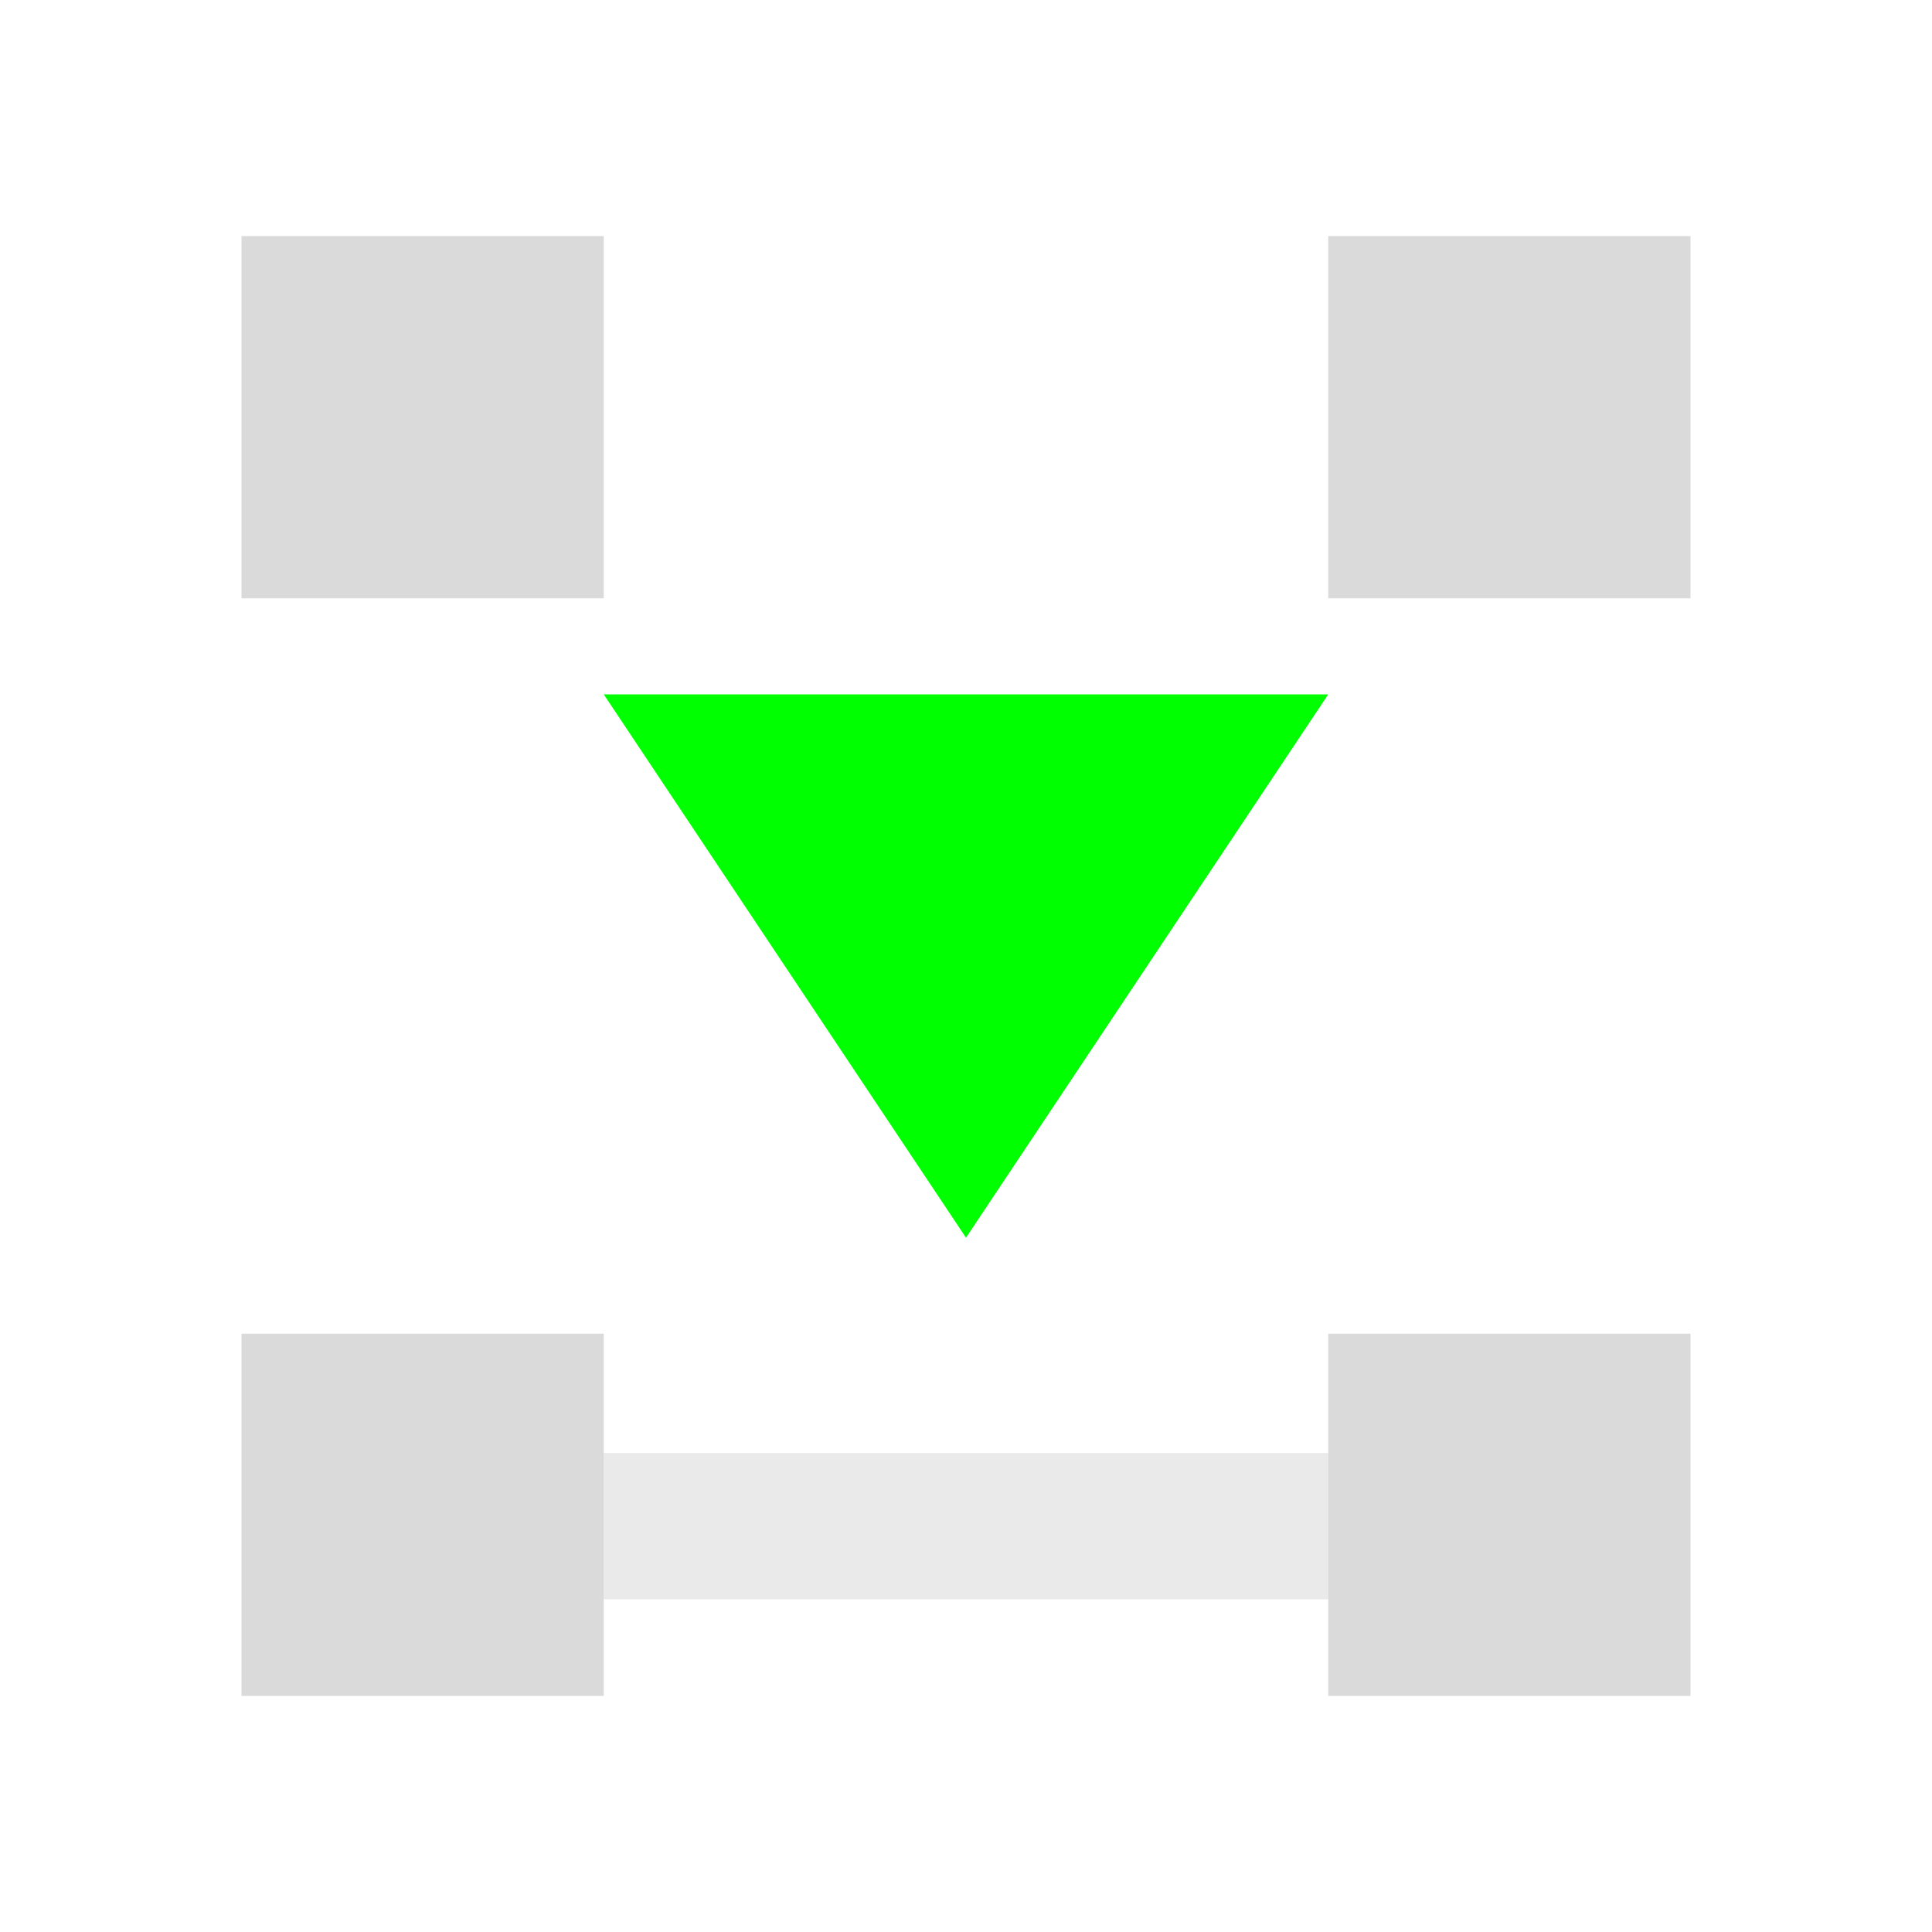
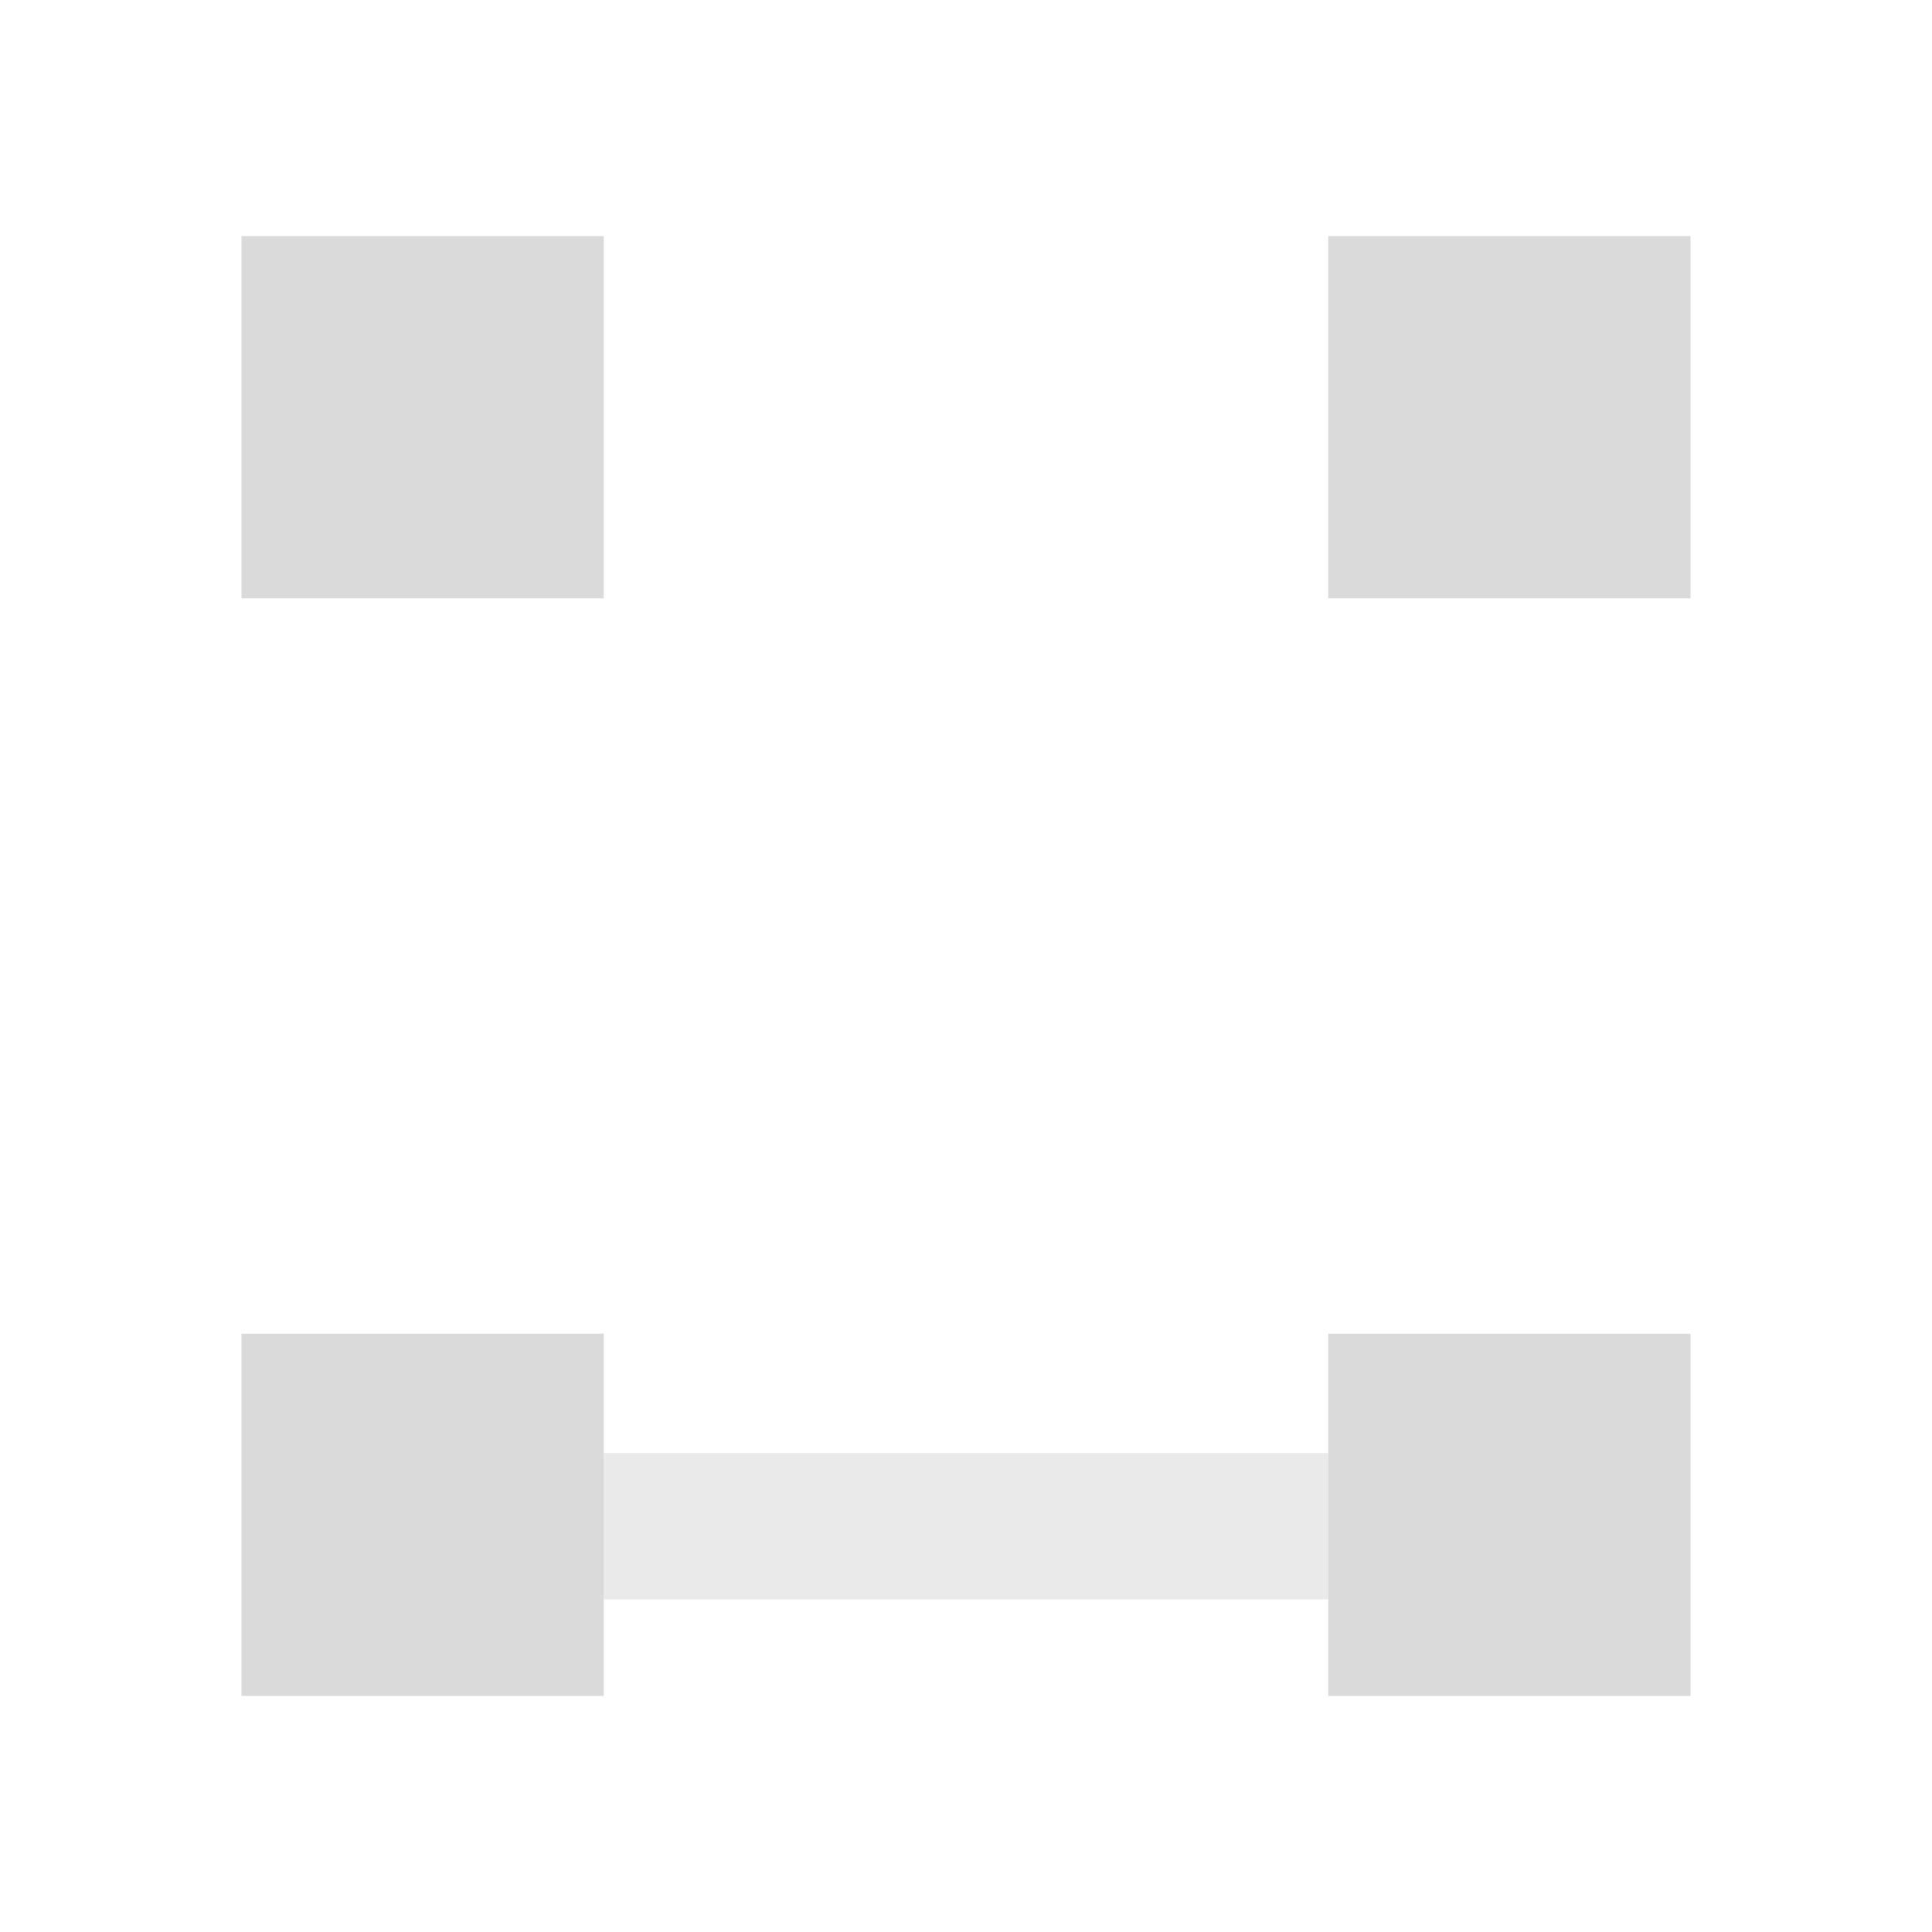
<svg xmlns="http://www.w3.org/2000/svg" width="22" height="22" viewBox="0 0 22 22" version="1.1" id="svg8">
  <defs id="ol-defs">
    <style id="current-color-scheme">      .ColorScheme-Text {
        color:#d0d0d0;
        stop-color:#d0d0d0;
      }
      .ColorScheme-Background {
        color:#212121;
        stop-color:#212121;
      }
      .ColorScheme-Highlight {
        color:#0039a9;
        stop-color:#0039a9;
      }
      .ColorScheme-ViewText {
        color:#d0d0d0;
        stop-color:#d0d0d0;
      }
      .ColorScheme-ViewBackground {
        color:#19191b;
        stop-color:#19191b;
      }
      .ColorScheme-ViewHover {
        color:#005cc7;
        stop-color:#005cc7;
      }
      .ColorScheme-ViewFocus{
        color:#002466;
        stop-color:#002466;
      }
      .ColorScheme-ButtonText {
        color:#d0d0d0;
        stop-color:#d0d0d0;
      }
      .ColorScheme-ButtonBackground {
        color:#232323;
        stop-color:#232323;                             
      }                                                 
      .ColorScheme-ButtonHover {                        
        color:#005cc7;                                  
        stop-color:#005cc7;                             
      }                                                 
      .ColorScheme-ButtonFocus{                         
        color:#0039a9;                                  
        stop-color:#0039a9;                             
      }</style>
    <style id="current-color-scheme-7">      .ColorScheme-Text {
        color:#d0d0d0;
        stop-color:#d0d0d0;
      }
      .ColorScheme-Background {
        color:#212121;
        stop-color:#212121;
      }
      .ColorScheme-Highlight {
        color:#0039a9;
        stop-color:#0039a9;
      }
      .ColorScheme-ViewText {
        color:#d0d0d0;
        stop-color:#d0d0d0;
      }
      .ColorScheme-ViewBackground {
        color:#19191b;
        stop-color:#19191b;
      }
      .ColorScheme-ViewHover {
        color:#005cc7;
        stop-color:#005cc7;
      }
      .ColorScheme-ViewFocus{
        color:#002466;
        stop-color:#002466;
      }
      .ColorScheme-ButtonText {
        color:#d0d0d0;
        stop-color:#d0d0d0;
      }
      .ColorScheme-ButtonBackground {
        color:#232323;
        stop-color:#232323;                             
      }                                                 
      .ColorScheme-ButtonHover {                        
        color:#005cc7;                                  
        stop-color:#005cc7;                             
      }                                                 
      .ColorScheme-ButtonFocus{                         
        color:#0039a9;                                  
        stop-color:#0039a9;                             
      }</style>
    <style type="text/css" id="current-color-scheme-6">
      .ColorScheme-Text {
        color:#f2f2f2;
      }
      </style>
    <style id="current-color-scheme-75">      .ColorScheme-Text {
        color:#d0d0d0;
        stop-color:#d0d0d0;
      }
      .ColorScheme-Background {
        color:#212121;
        stop-color:#212121;
      }
      .ColorScheme-Highlight {
        color:#0039a9;
        stop-color:#0039a9;
      }
      .ColorScheme-ViewText {
        color:#d0d0d0;
        stop-color:#d0d0d0;
      }
      .ColorScheme-ViewBackground {
        color:#19191b;
        stop-color:#19191b;
      }
      .ColorScheme-ViewHover {
        color:#005cc7;
        stop-color:#005cc7;
      }
      .ColorScheme-ViewFocus{
        color:#002466;
        stop-color:#002466;
      }
      .ColorScheme-ButtonText {
        color:#d0d0d0;
        stop-color:#d0d0d0;
      }
      .ColorScheme-ButtonBackground {
        color:#232323;
        stop-color:#232323;                             
      }                                                 
      .ColorScheme-ButtonHover {                        
        color:#005cc7;                                  
        stop-color:#005cc7;                             
      }                                                 
      .ColorScheme-ButtonFocus{                         
        color:#0039a9;                                  
        stop-color:#0039a9;                             
      }</style>
    <style id="current-color-scheme-7-3">      .ColorScheme-Text {
        color:#d0d0d0;
        stop-color:#d0d0d0;
      }
      .ColorScheme-Background {
        color:#212121;
        stop-color:#212121;
      }
      .ColorScheme-Highlight {
        color:#0039a9;
        stop-color:#0039a9;
      }
      .ColorScheme-ViewText {
        color:#d0d0d0;
        stop-color:#d0d0d0;
      }
      .ColorScheme-ViewBackground {
        color:#19191b;
        stop-color:#19191b;
      }
      .ColorScheme-ViewHover {
        color:#005cc7;
        stop-color:#005cc7;
      }
      .ColorScheme-ViewFocus{
        color:#002466;
        stop-color:#002466;
      }
      .ColorScheme-ButtonText {
        color:#d0d0d0;
        stop-color:#d0d0d0;
      }
      .ColorScheme-ButtonBackground {
        color:#232323;
        stop-color:#232323;                             
      }                                                 
      .ColorScheme-ButtonHover {                        
        color:#005cc7;                                  
        stop-color:#005cc7;                             
      }                                                 
      .ColorScheme-ButtonFocus{                         
        color:#0039a9;                                  
        stop-color:#0039a9;                             
      }</style>
    <style id="current-color-scheme-6-5" type="text/css">
      .ColorScheme-Text {
        color:#f2f2f2;
      }
      </style>
    <style type="text/css" id="current-color-scheme-3">
      .ColorScheme-Text {
        color:#f2f2f2;
      }
      .ColorScheme-Highlight {
        color:#3daee9;
      }
      </style>
  </defs>
-   <g style="stroke-width:1" transform="matrix(1,0,0,-1,-10,19.00586)" id="g4287">
-     <rect y="-2.994" x="10" height="22" width="22" id="rect4264-9" style="display:inline;vector-effect:none;fill:none;stroke-width:2.182;stroke-linecap:round" />
-     <path style="opacity:0.787;fill:#d0d0d0;fill-opacity:1;stroke:none;stroke-width:0.727" d="m 2,1.955 v 3 h 3 v -3 z m 9,0 v 3 h 3 v -3 z M 2,11.045 v 3 h 3 v -3 z m 9,0 v 3 h 3 v -3 z" transform="matrix(1.375,0,0,1.375,10,-2.994141)" id="path4293" />
-     <path style="fill:#00ff00;fill-opacity:1;stroke:none;stroke-width:1" d="M 16.875,11.099 21,4.912 25.125,11.099 Z" class="ColorScheme-Highlight" id="path4276" />
-     <path style="opacity:0.652;fill:#d0d0d0;fill-opacity:0.694;stroke-width:1.3;stroke-linecap:square" d="m 16.875,0.794 h 8.25 v 1.666 h -8.25 z" id="rect4874" />
+   <g style="stroke-width:1.375" transform="matrix(1,0,0,-1,-10,19.00586)" id="g4287">
+     <rect y="-2.994" x="10" height="22" width="22" id="rect4264-9" style="display:inline;vector-effect:none;fill:none;stroke-width:3;stroke-linecap:round" />
+     <path style="opacity:0.787;fill:#d0d0d0;fill-opacity:1;stroke:none;stroke-width:1" d="m 2,1.955 v 3 h 3 v -3 z m 9,0 v 3 h 3 v -3 z M 2,11.045 v 3 h 3 v -3 z m 9,0 v 3 h 3 v -3 z" transform="matrix(1.375,0,0,1.375,10,-2.994141)" id="path4293" />
+     <path style="opacity:0.652;fill:#d0d0d0;fill-opacity:0.694;stroke-width:1.787;stroke-linecap:square" d="m 16.875,0.794 h 8.25 v 1.666 h -8.25 z" id="rect4874" />
  </g>
</svg>
